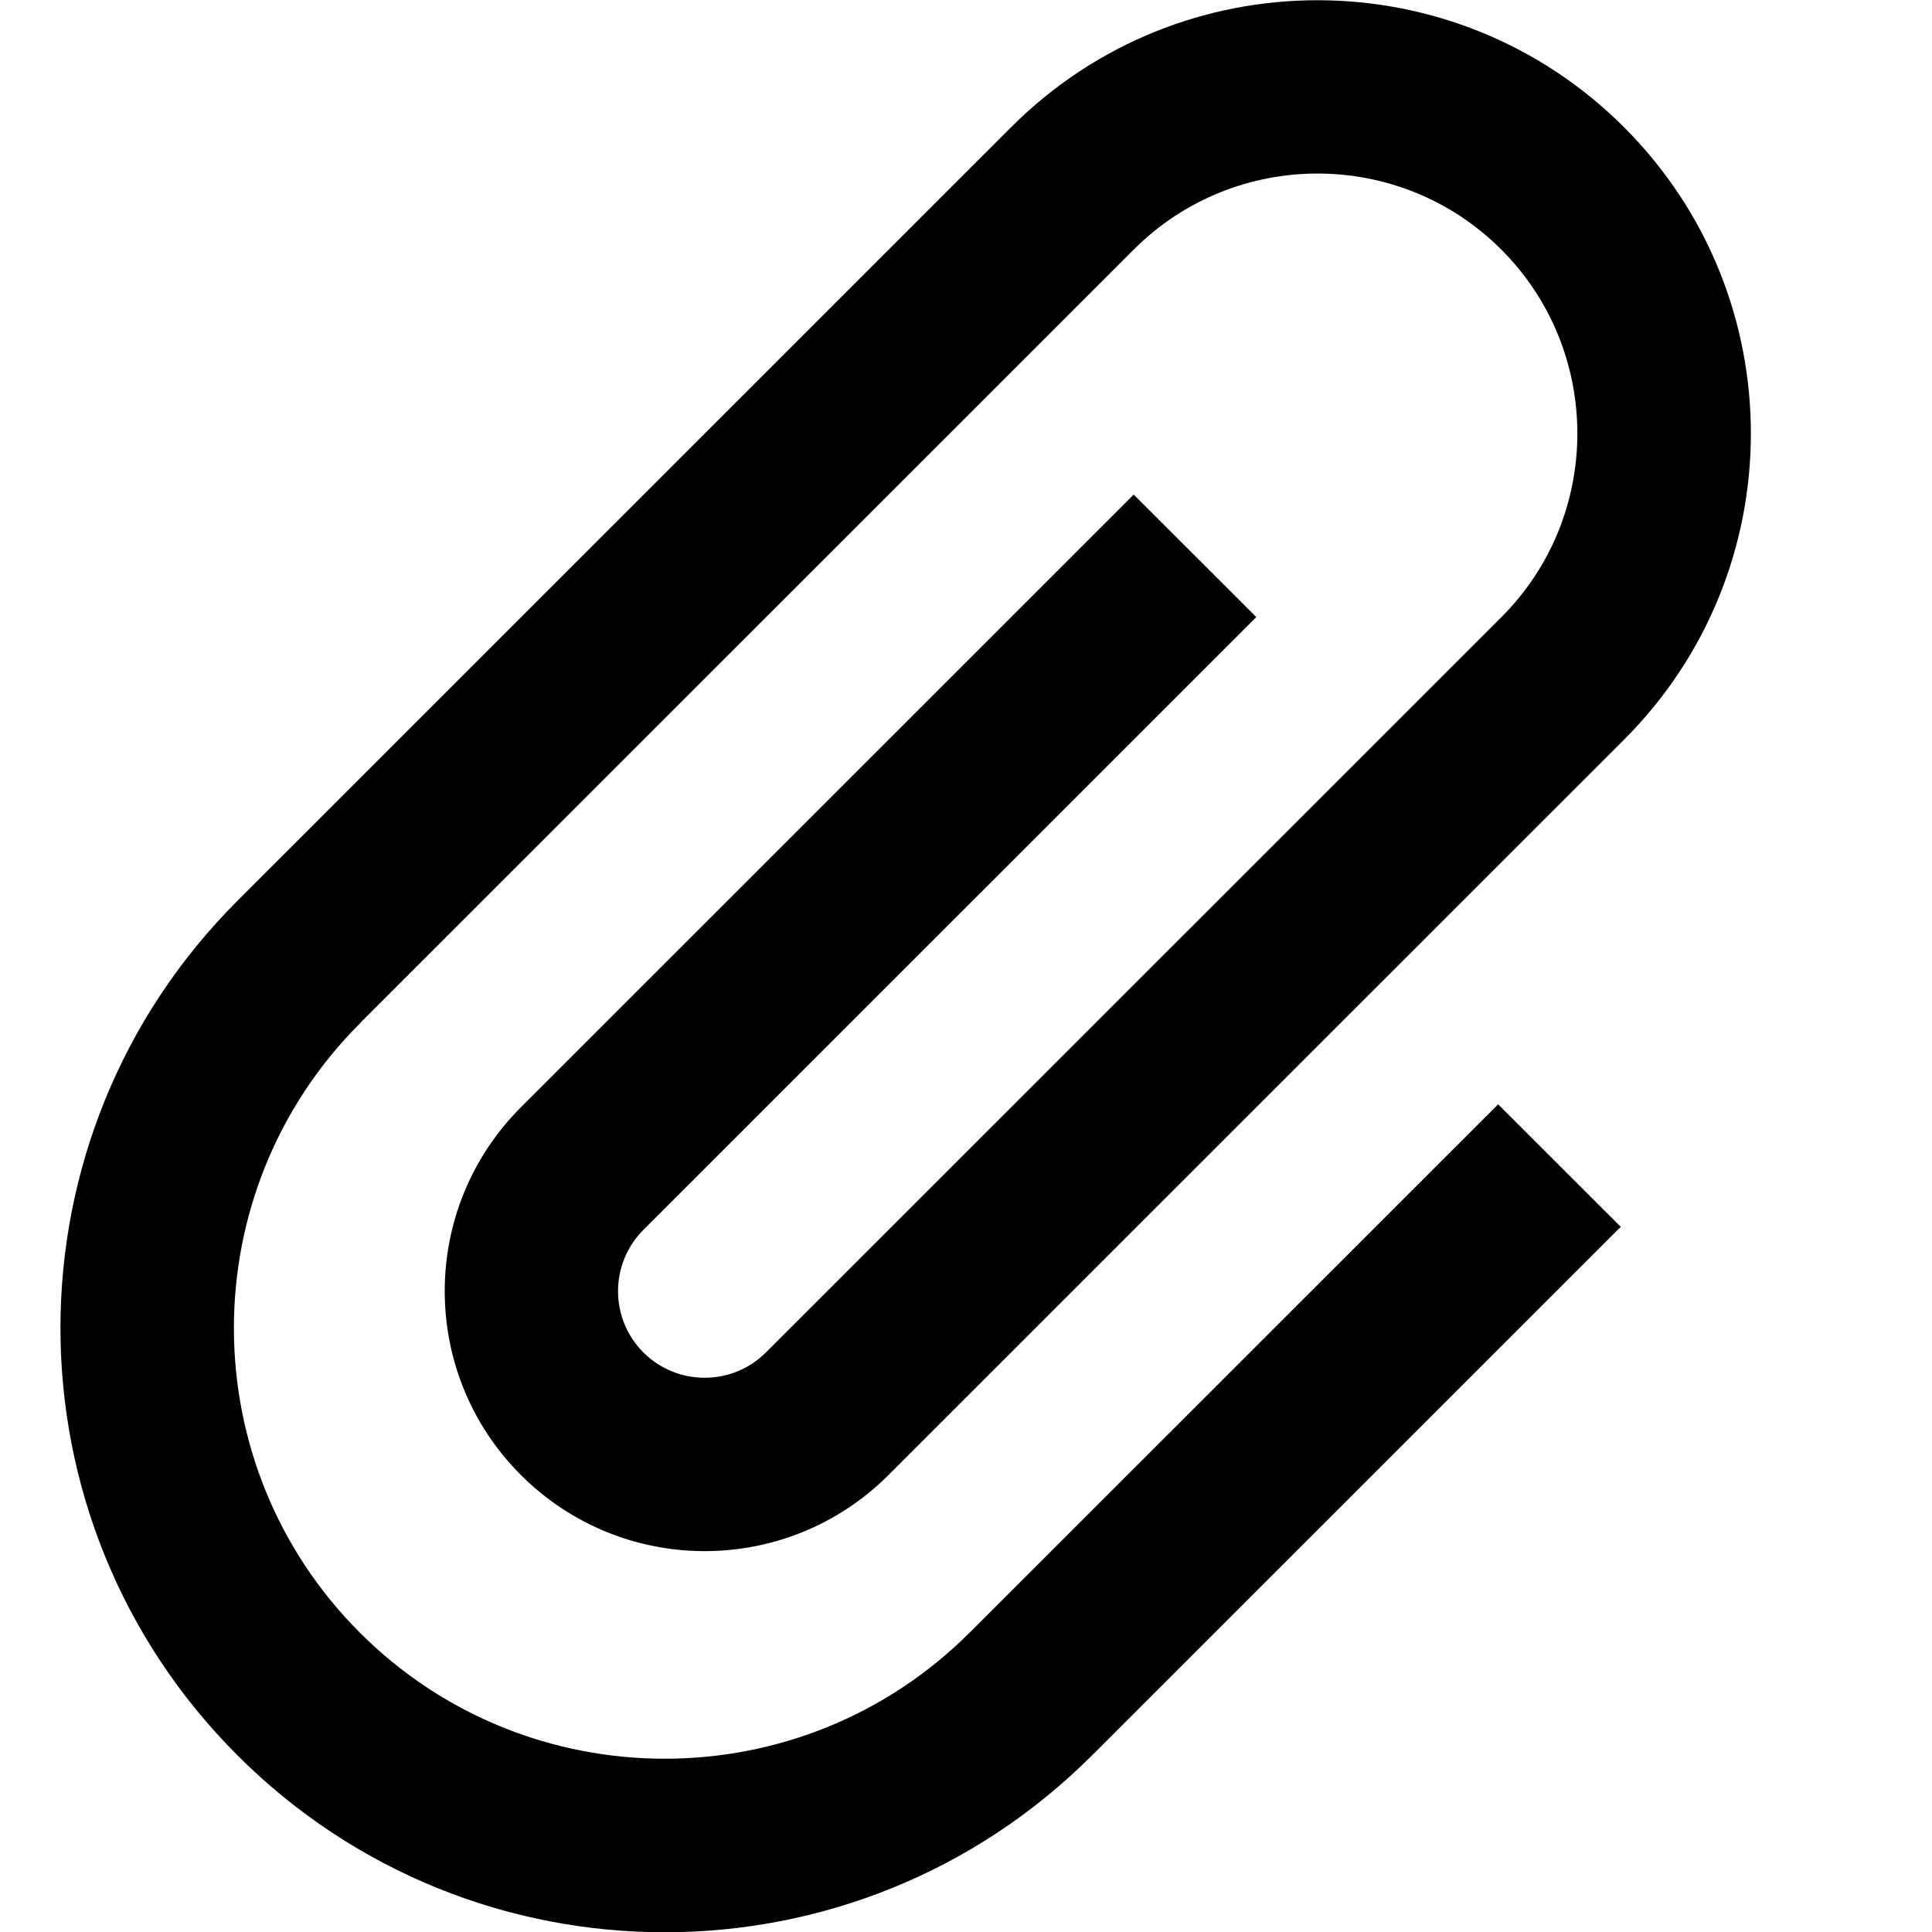
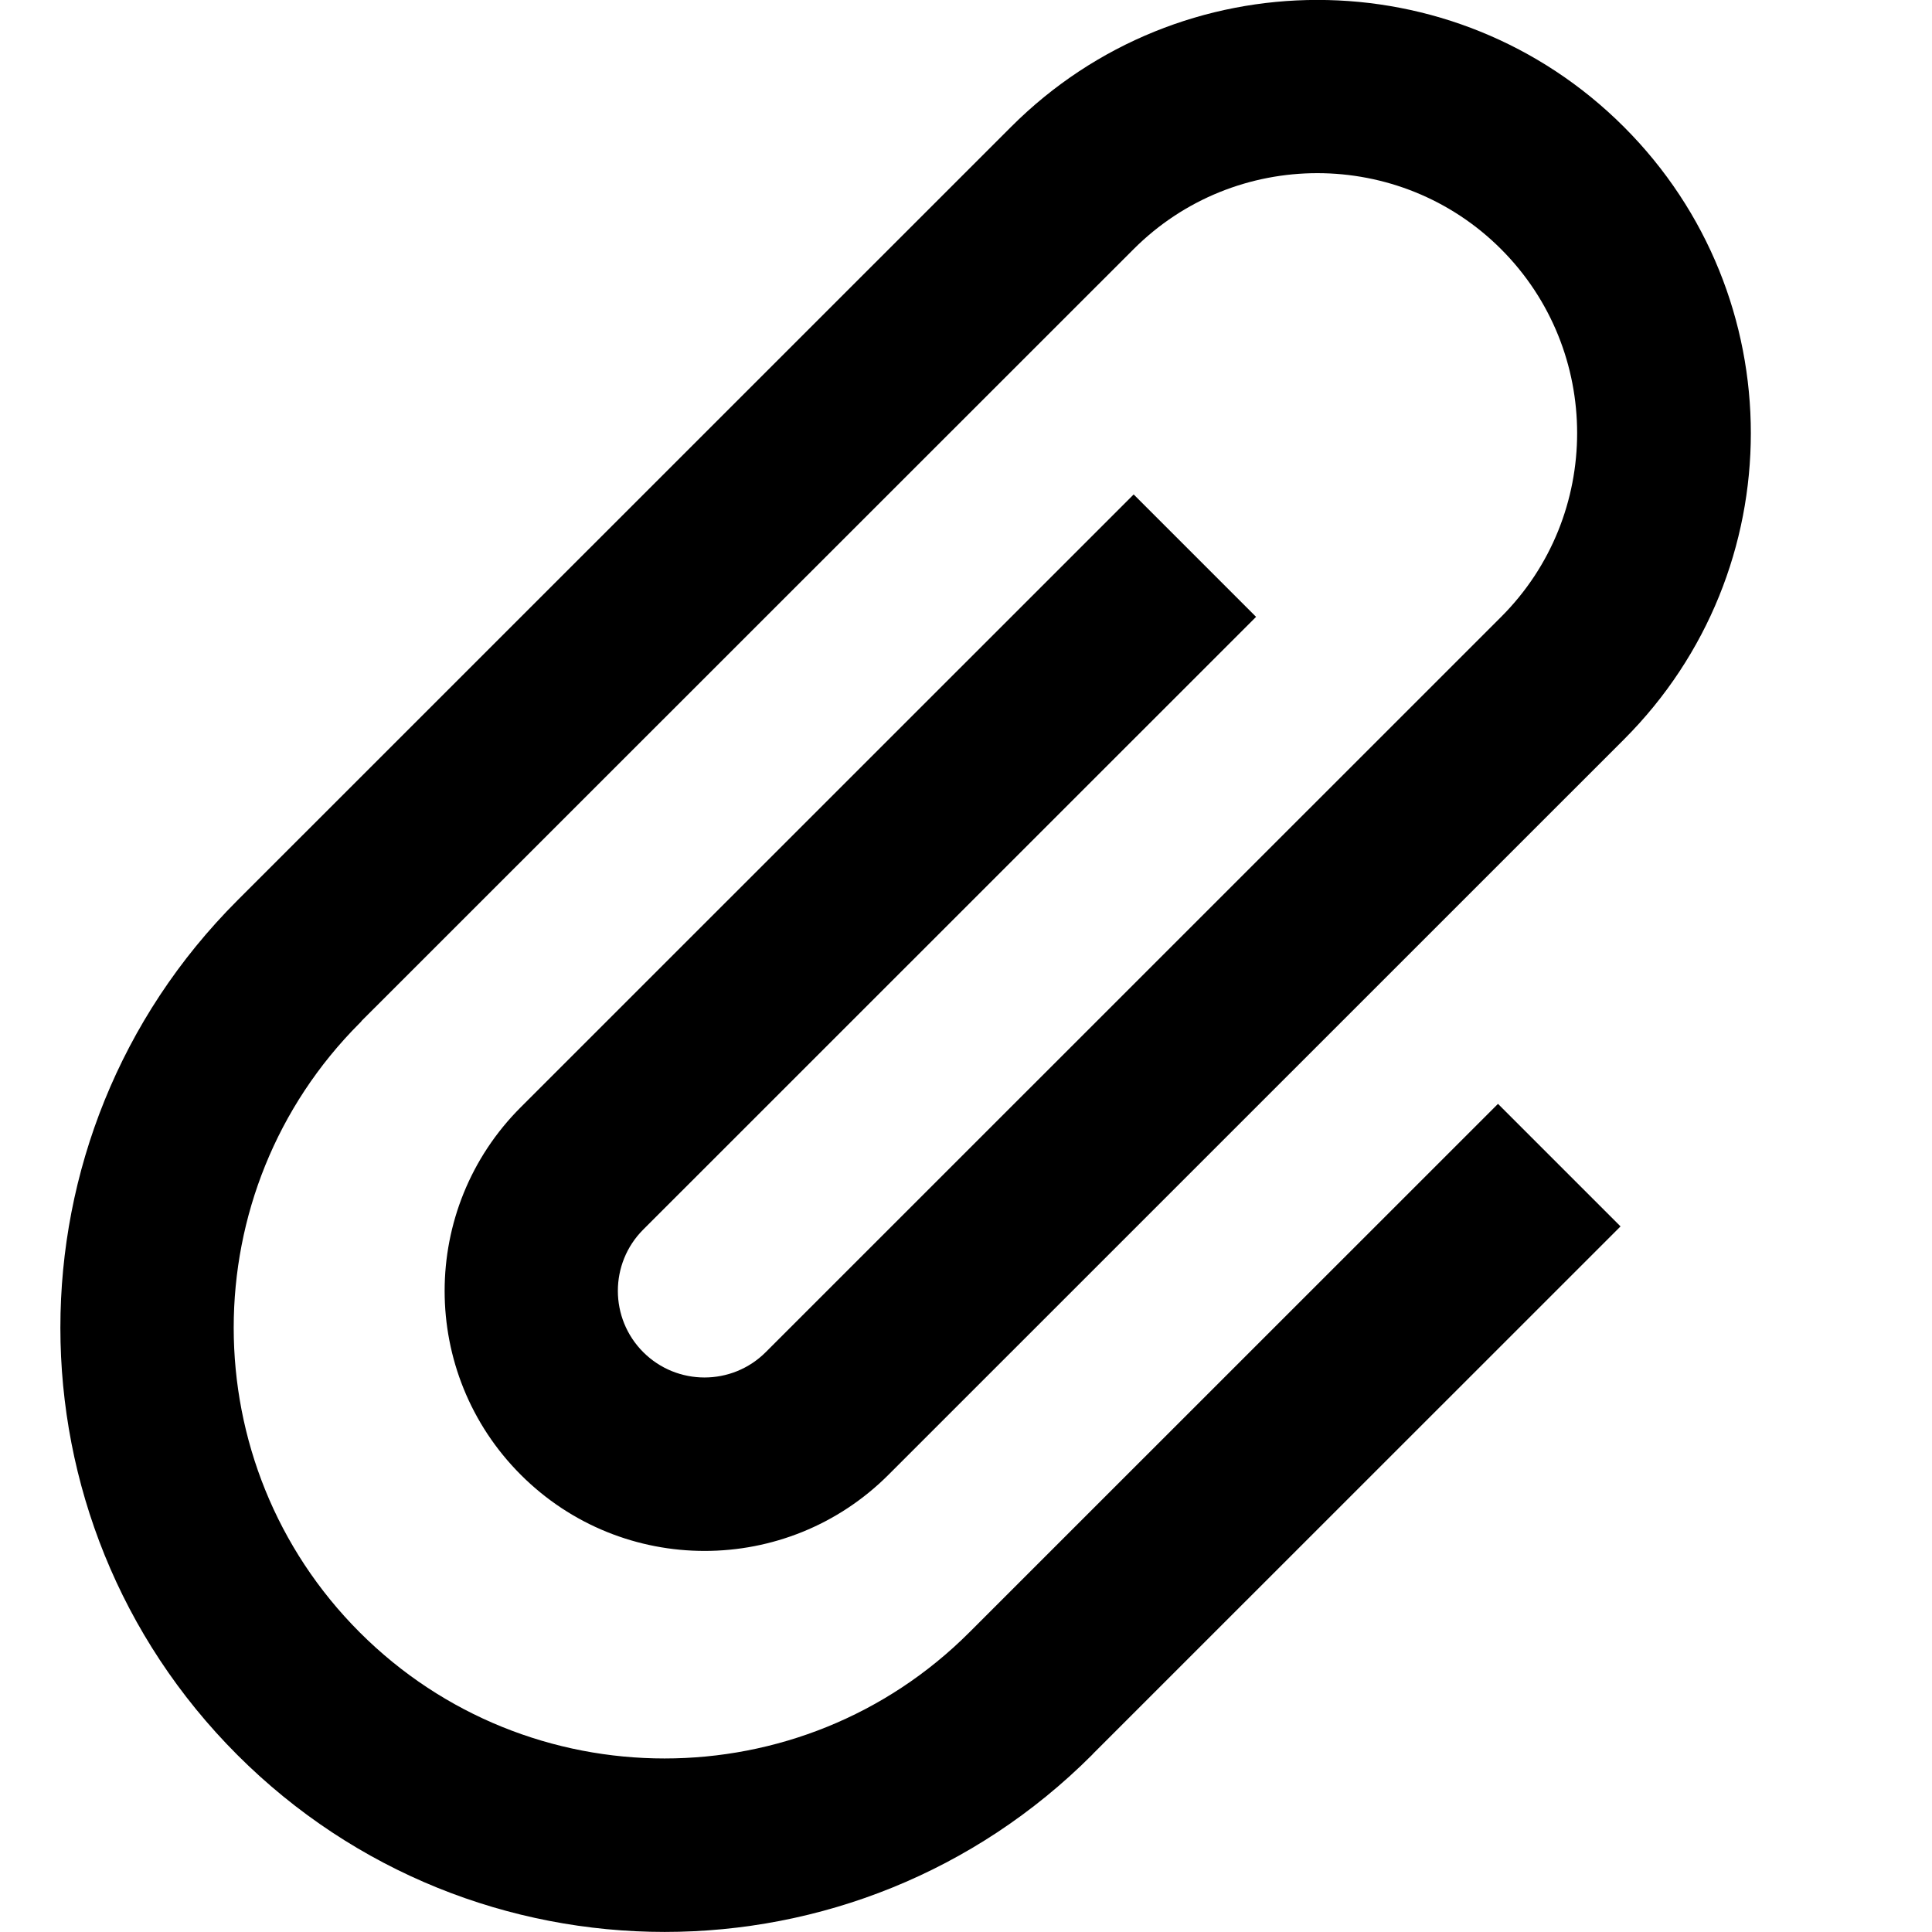
- <svg xmlns="http://www.w3.org/2000/svg" version="1.1" width="20" height="20" viewBox="0 0 20 20">
-   <path d="M13.005 6.388l-1.269-1.268-6.344 6.343c-1.051 1.051-1.051 2.755 0 3.806s2.755 1.051 3.806 0l7.613-7.611c1.752-1.751 1.752-4.591 0-6.342s-4.592-1.752-6.343 0l-7.993 7.992c-0.006 0.006-0.012 0.011-0.017 0.017-2.443 2.443-2.443 6.403 0 8.846s6.404 2.442 8.847 0c0.005-0.005 0.010-0.011 0.016-0.017l0.001 0.001 5.456-5.455-1.269-1.268-5.456 5.454c-0.006 0.005-0.011 0.011-0.017 0.016-1.74 1.739-4.57 1.739-6.31 0s-1.739-4.569 0-6.308c0.006-0.006 0.012-0.011 0.017-0.017l-0.001-0.001 7.994-7.992c1.049-1.050 2.757-1.050 3.806 0s1.049 2.757 0 3.805l-7.613 7.611c-0.35 0.35-0.919 0.35-1.269 0s-0.349-0.919 0-1.268l6.344-6.343z" />
+ <svg xmlns="http://www.w3.org/2000/svg" version="1.1" width="14" height="14" viewBox="0 0 14 14">
+   <path d="M9.103 4.471l-0.888-0.888-4.441 4.44c-0.736 0.735-0.736 1.928 0 2.664s1.929 0.735 2.664 0l5.329-5.328c1.227-1.226 1.227-3.214 0-4.44s-3.214-1.226-4.44 0l-5.595 5.594c-0.004 0.004-0.008 0.008-0.012 0.012-1.71 1.71-1.71 4.482 0 6.192s4.483 1.71 6.193 0c0.004-0.004 0.007-0.008 0.011-0.012l0 0 3.819-3.818-0.888-0.888-3.819 3.818c-0.004 0.004-0.008 0.008-0.012 0.012-1.218 1.218-3.199 1.218-4.417 0s-1.218-3.198 0-4.416c0.004-0.004 0.008-0.008 0.012-0.012l-0.001-0.001 5.596-5.594c0.734-0.735 1.93-0.735 2.664 0s0.734 1.93 0 2.664l-5.329 5.328c-0.245 0.245-0.643 0.245-0.888 0s-0.245-0.643 0-0.888l4.441-4.44z" />
</svg>
